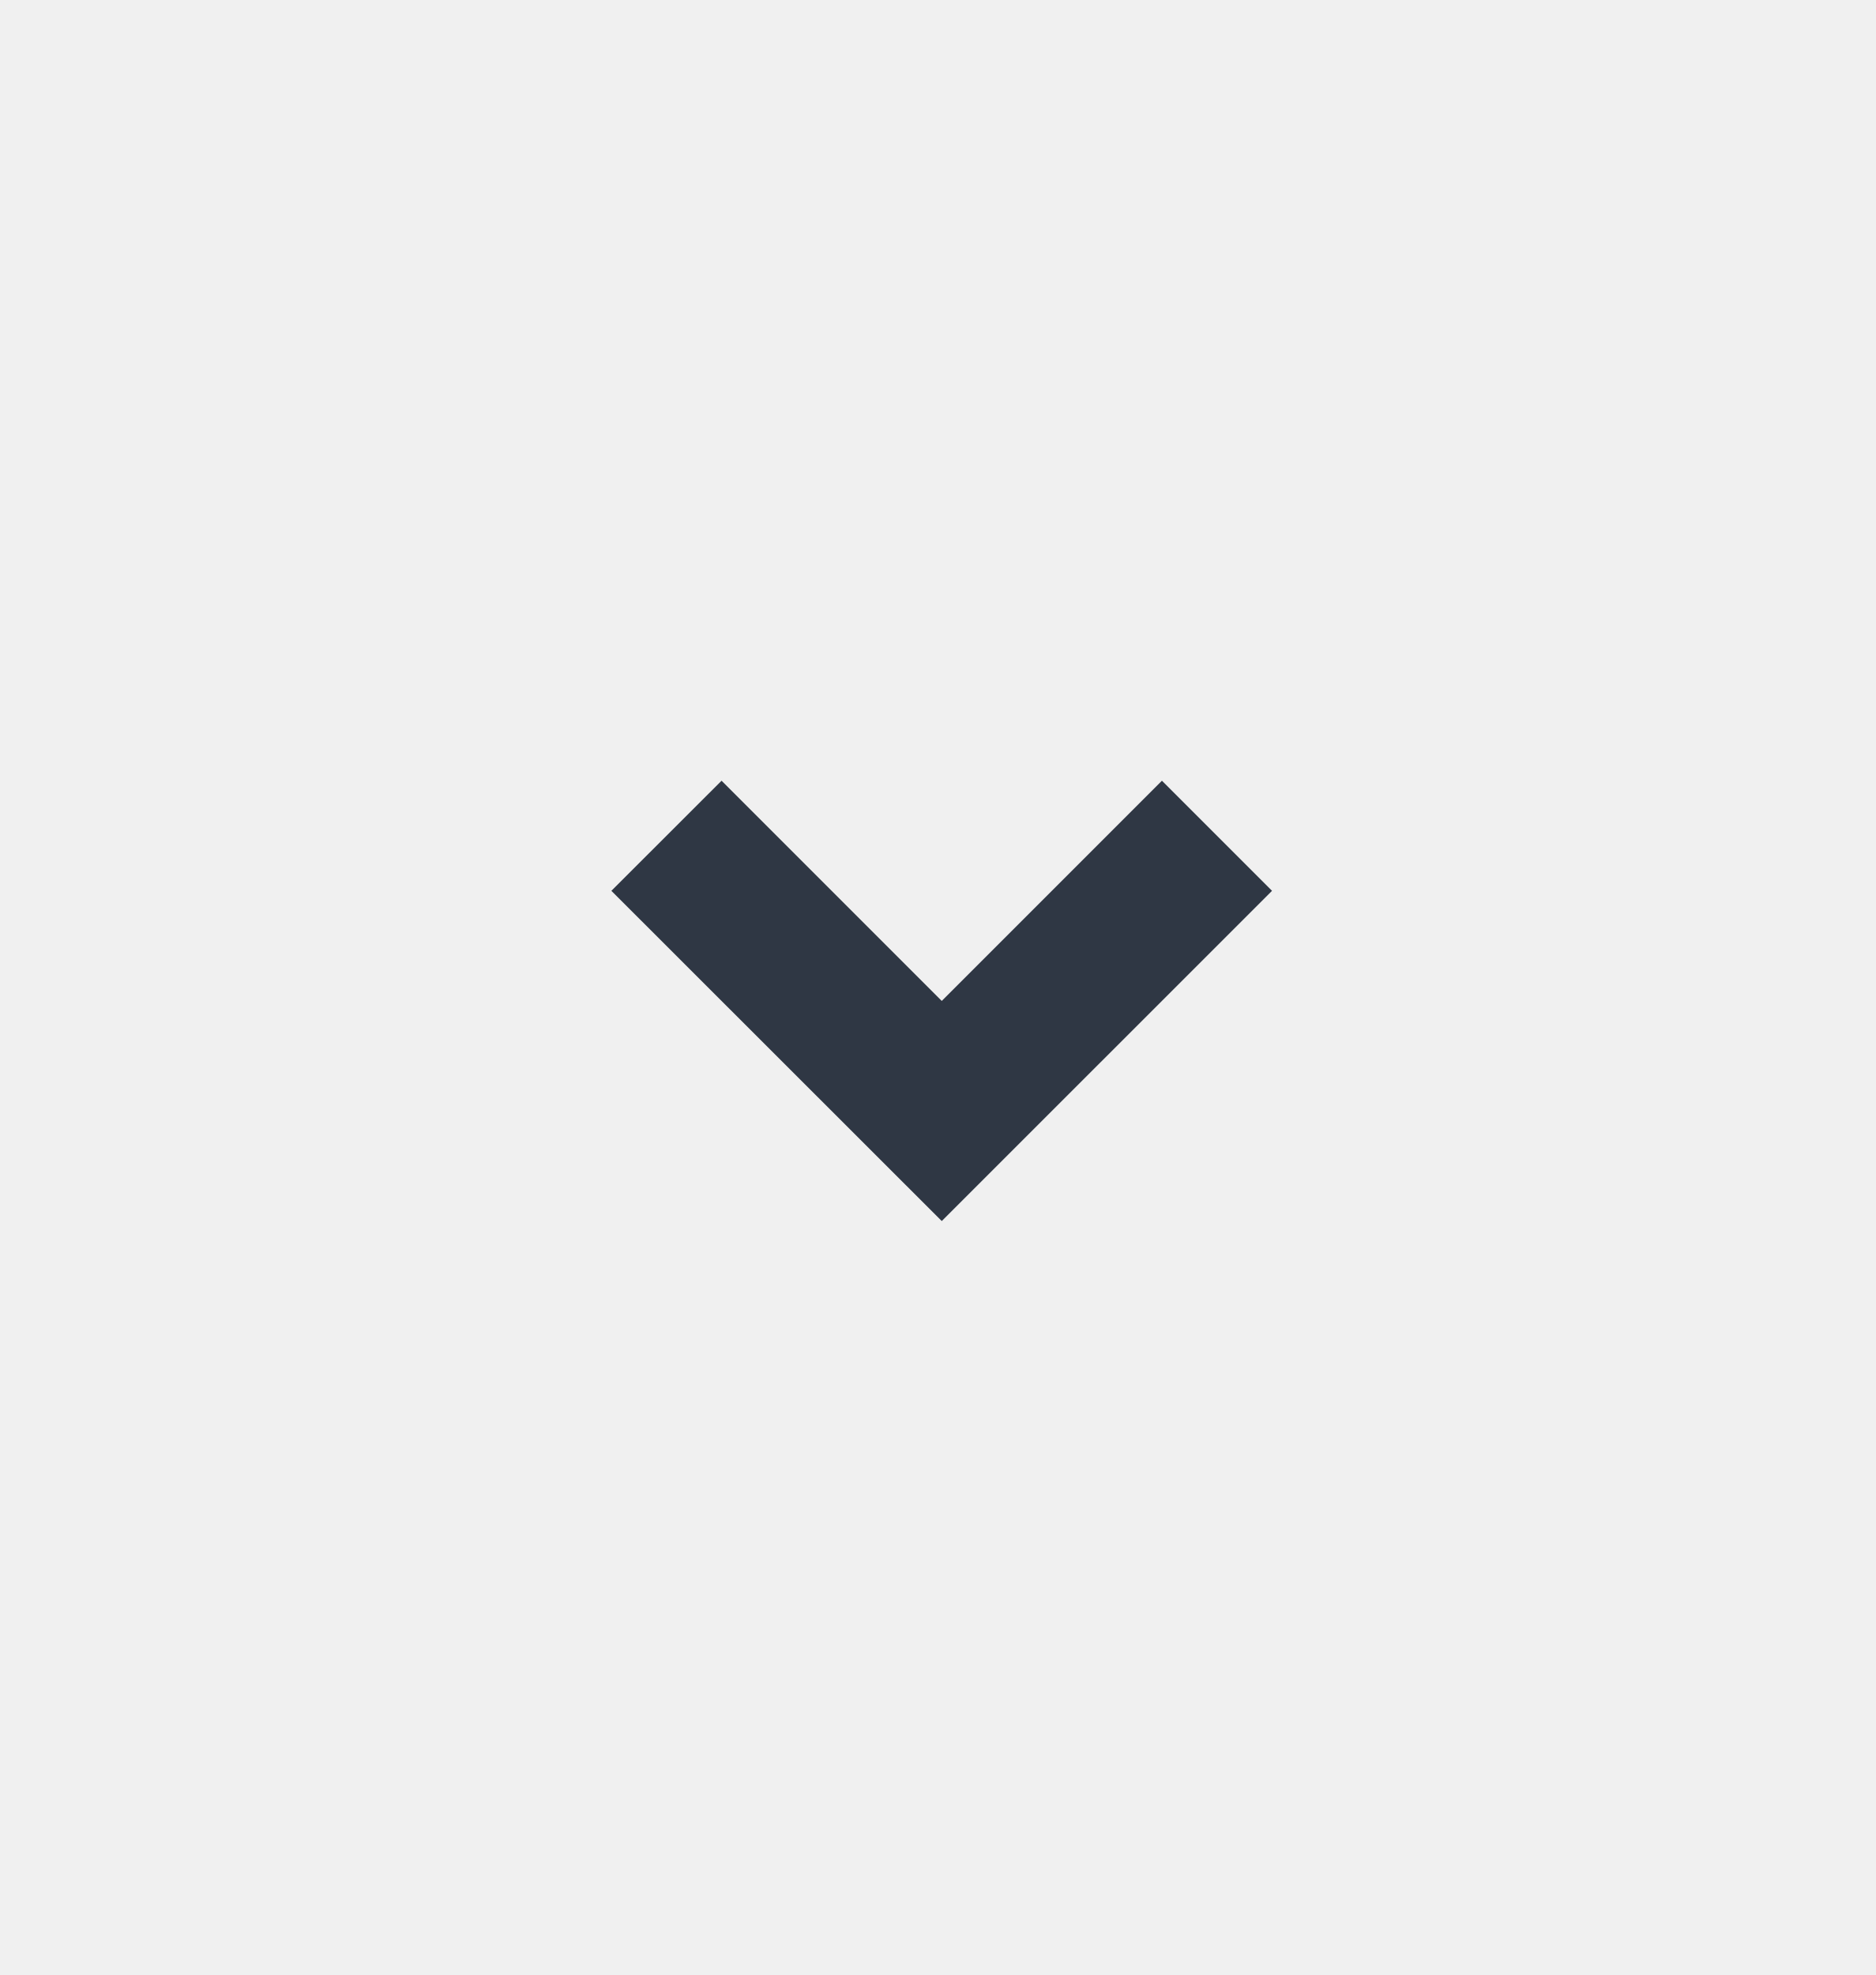
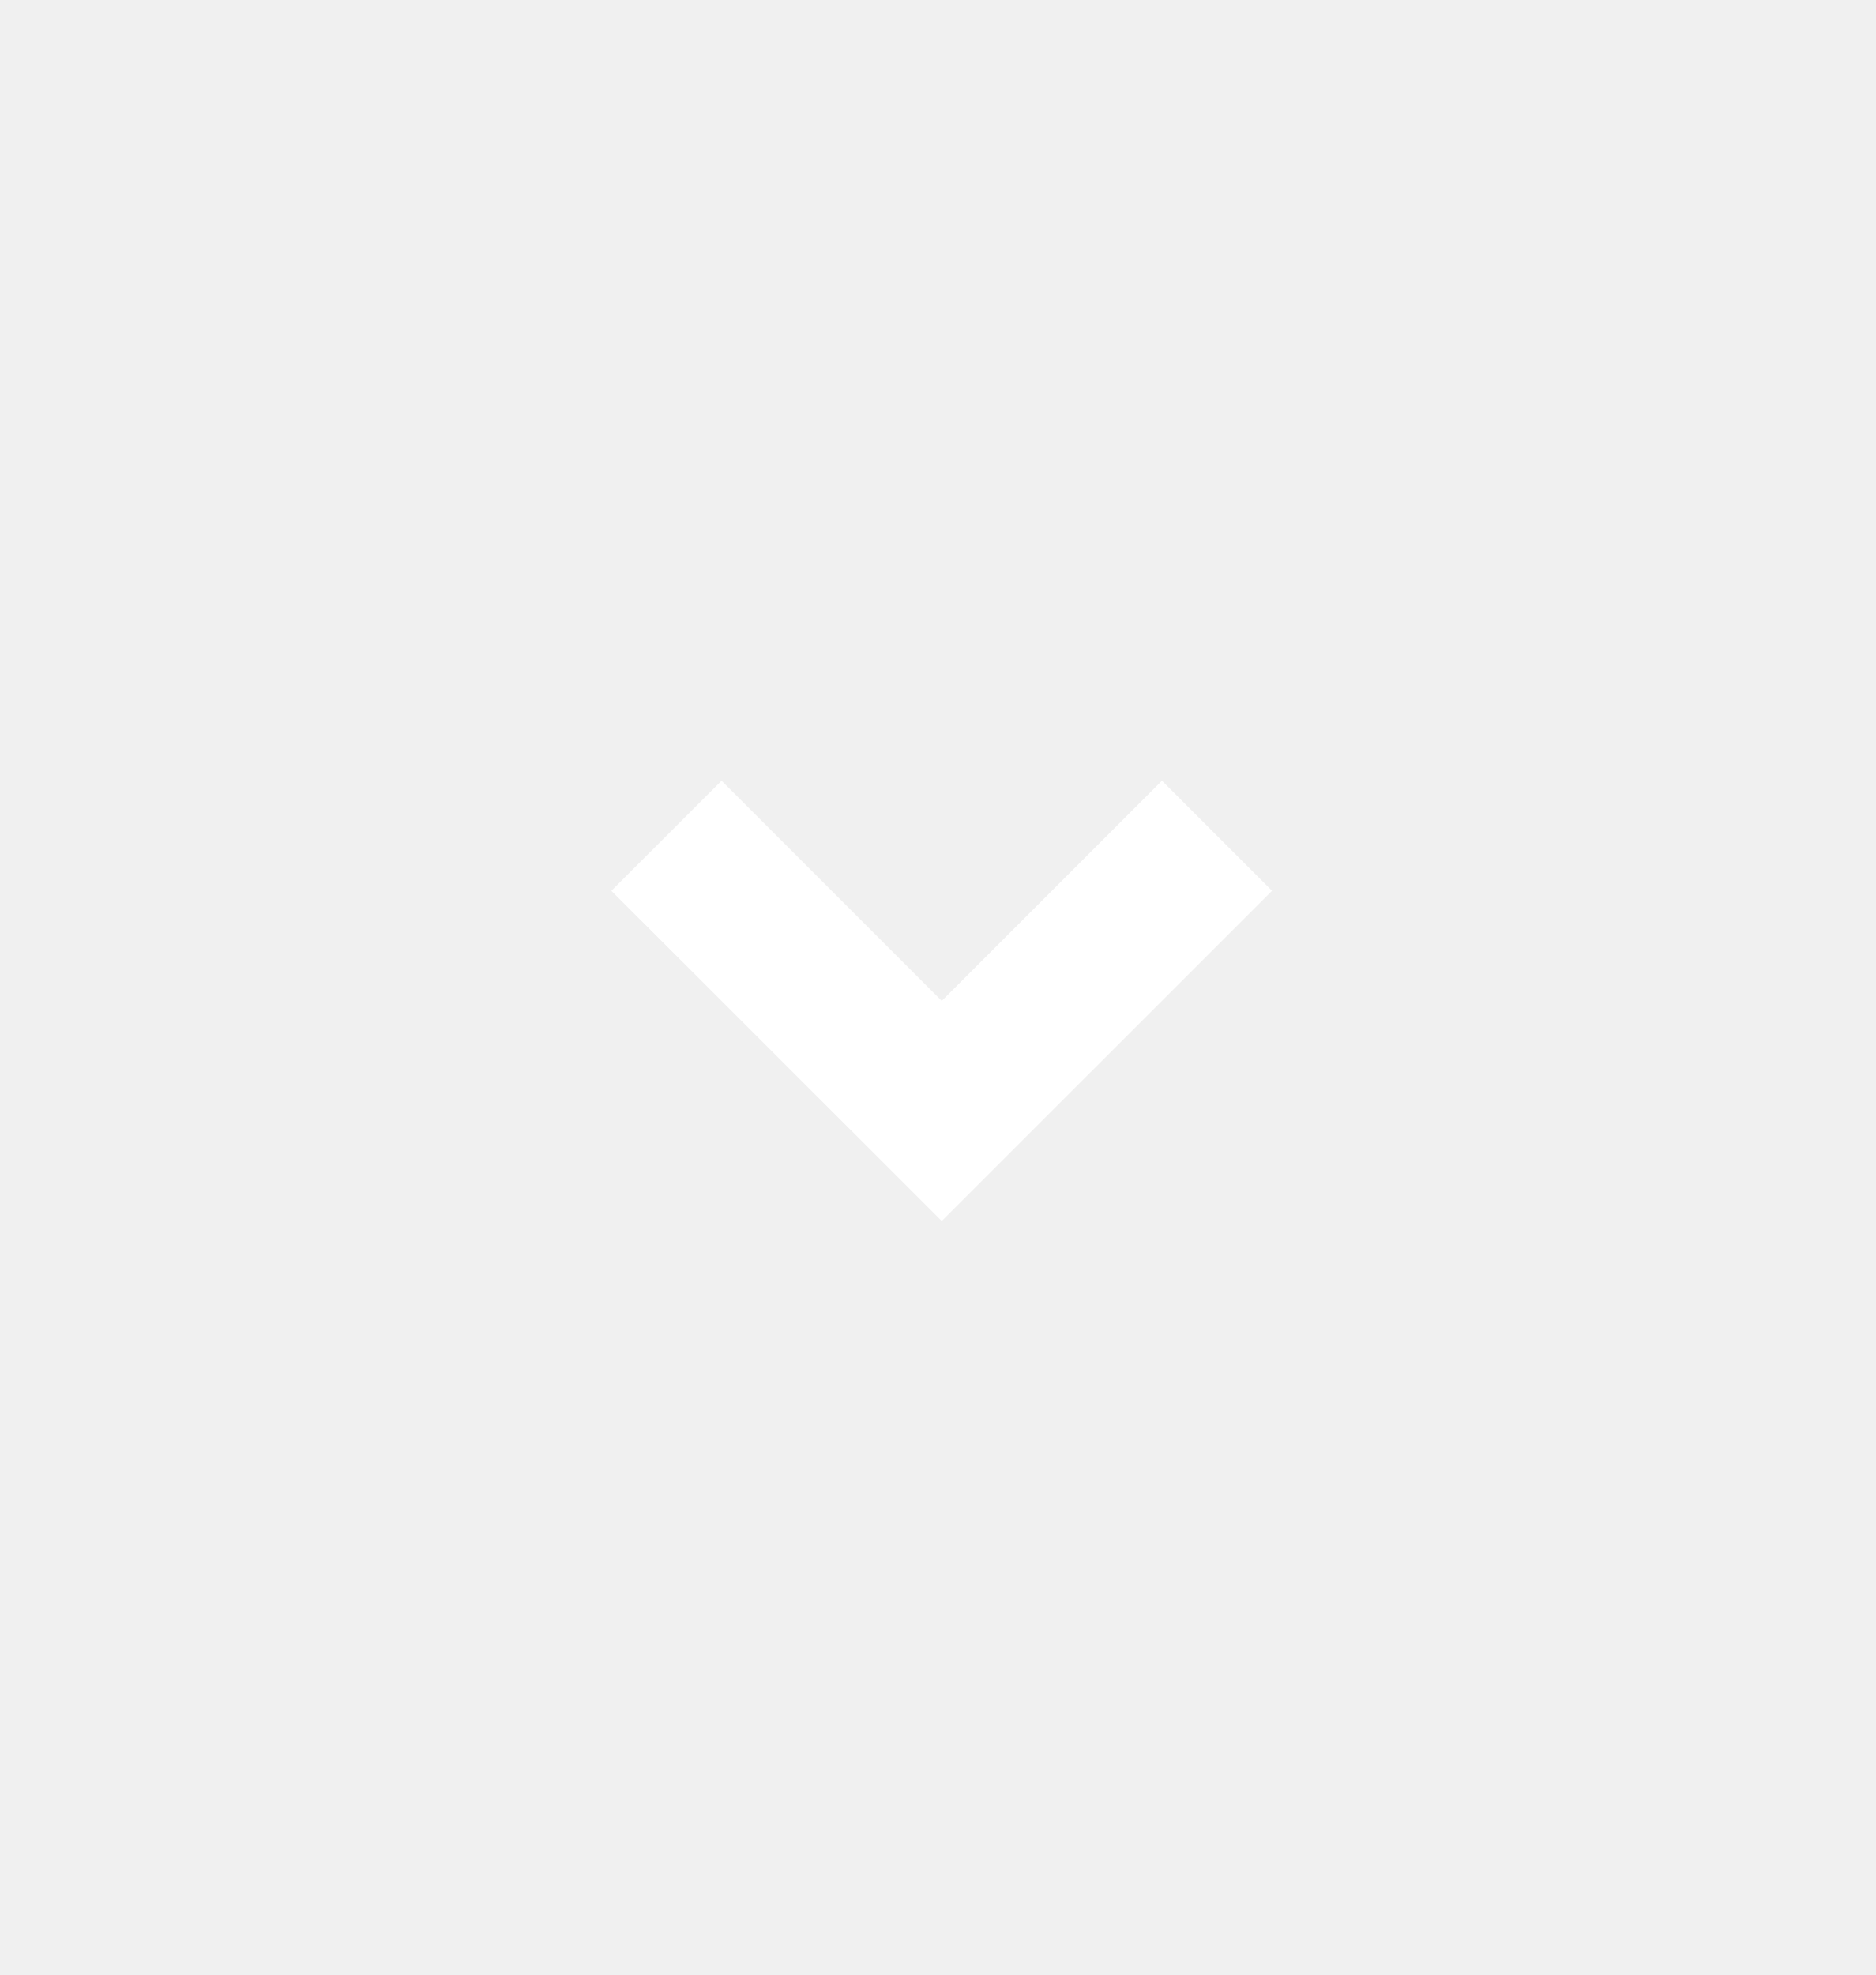
<svg xmlns="http://www.w3.org/2000/svg" width="19" height="20" viewBox="0 0 19 20" fill="none">
-   <path d="M9.538 12.365L6.192 9.021L7.308 7.906L9.538 10.136L11.768 7.906L12.883 9.021L9.538 12.365Z" fill="#2F3744" />
+   <path d="M9.538 12.365L6.192 9.021L7.308 7.906L9.538 10.136L11.768 7.906L12.883 9.021L9.538 12.365Z" fill="#FFFFFF" />
</svg>
